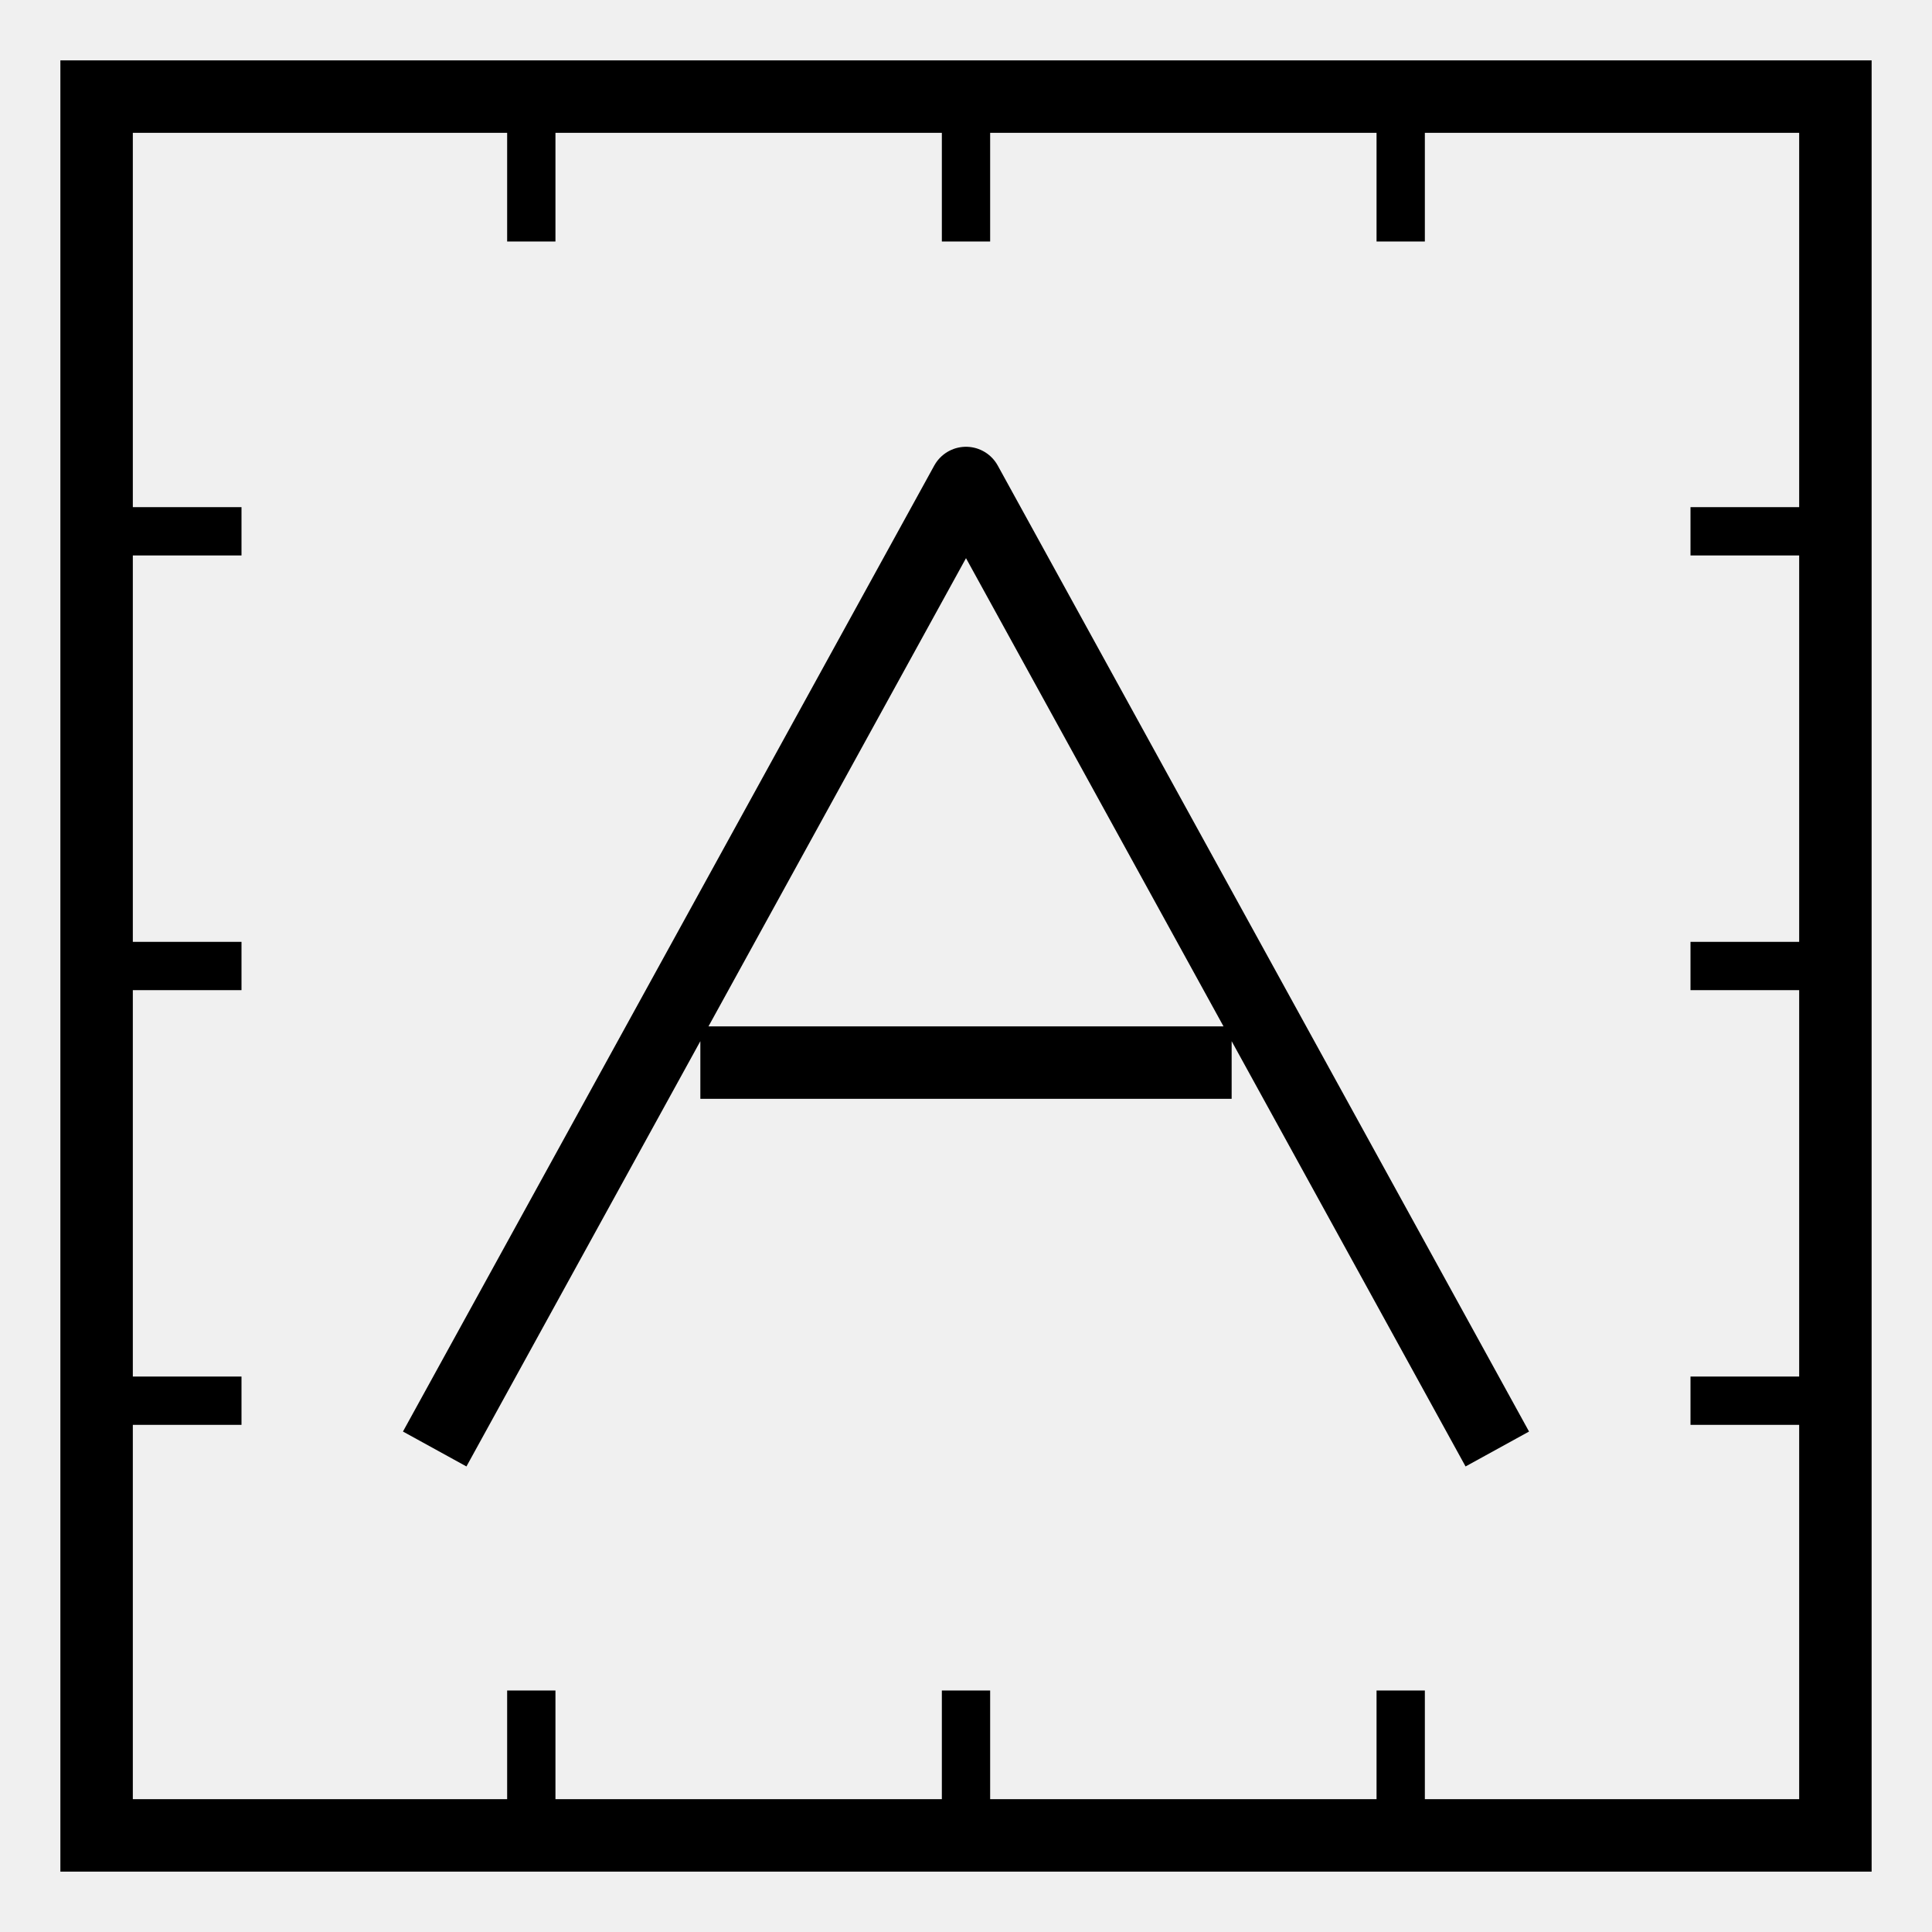
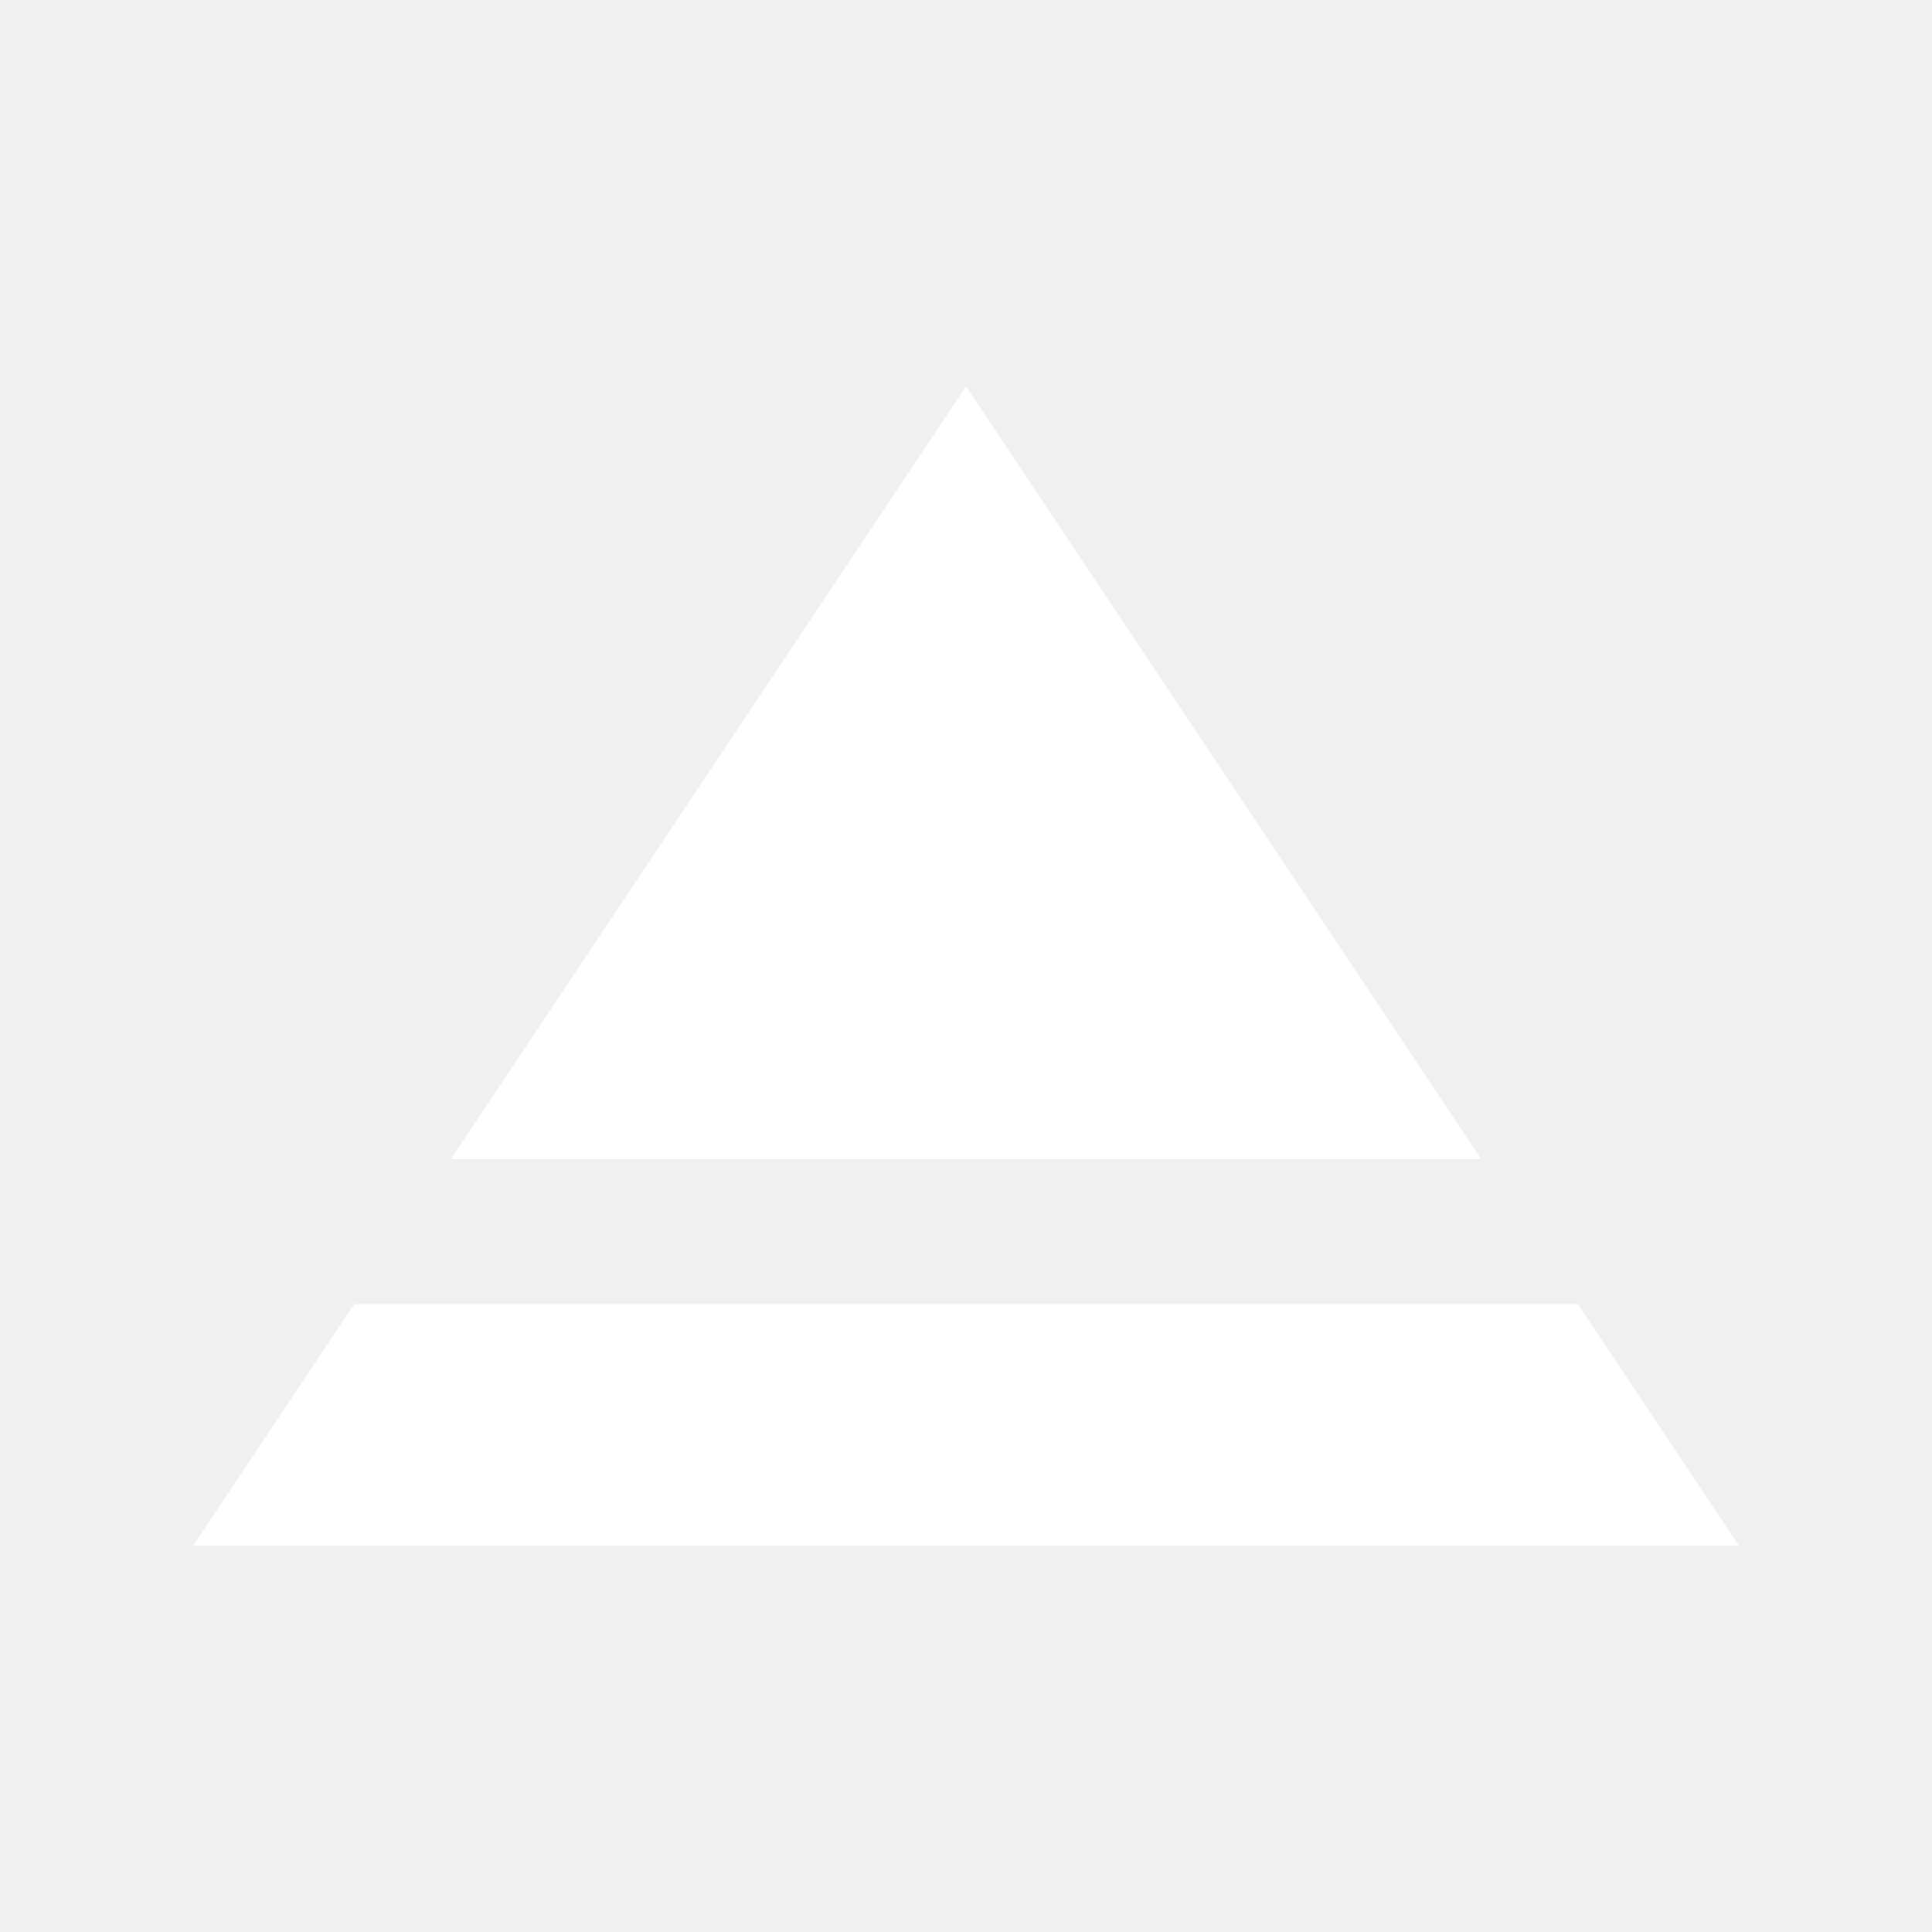
- <svg xmlns="http://www.w3.org/2000/svg" viewBox="0 0 40 40" fill="none" stroke="currentColor" stroke-width="1.5">
-   <rect x="2" y="2" width="36" height="36" />
-   <path d="M2 11h3M35 11h3M2 20h3M35 20h3M2 29h3M35 29h3M11 2v3M20 2v3M29 2v3M11 35v3M20 35v3M29 35v3" stroke-width="1" />
-   <path d="M9 30 20 10l11 20M14.5 22h11" stroke-linejoin="round" />
+ <svg xmlns="http://www.w3.org/2000/svg" viewBox="0 0 40 40" color="#fff">
+   <defs>
+     <mask id="m">
+       <rect width="40" height="40" fill="#fff" />
+       <path d="M2 25.5h36" stroke="#000" stroke-width="3" />
+     </mask>
+   </defs>
+   <path d="M4 32 20 8l16 24z" fill="currentColor" mask="url(#m)" />
</svg>
